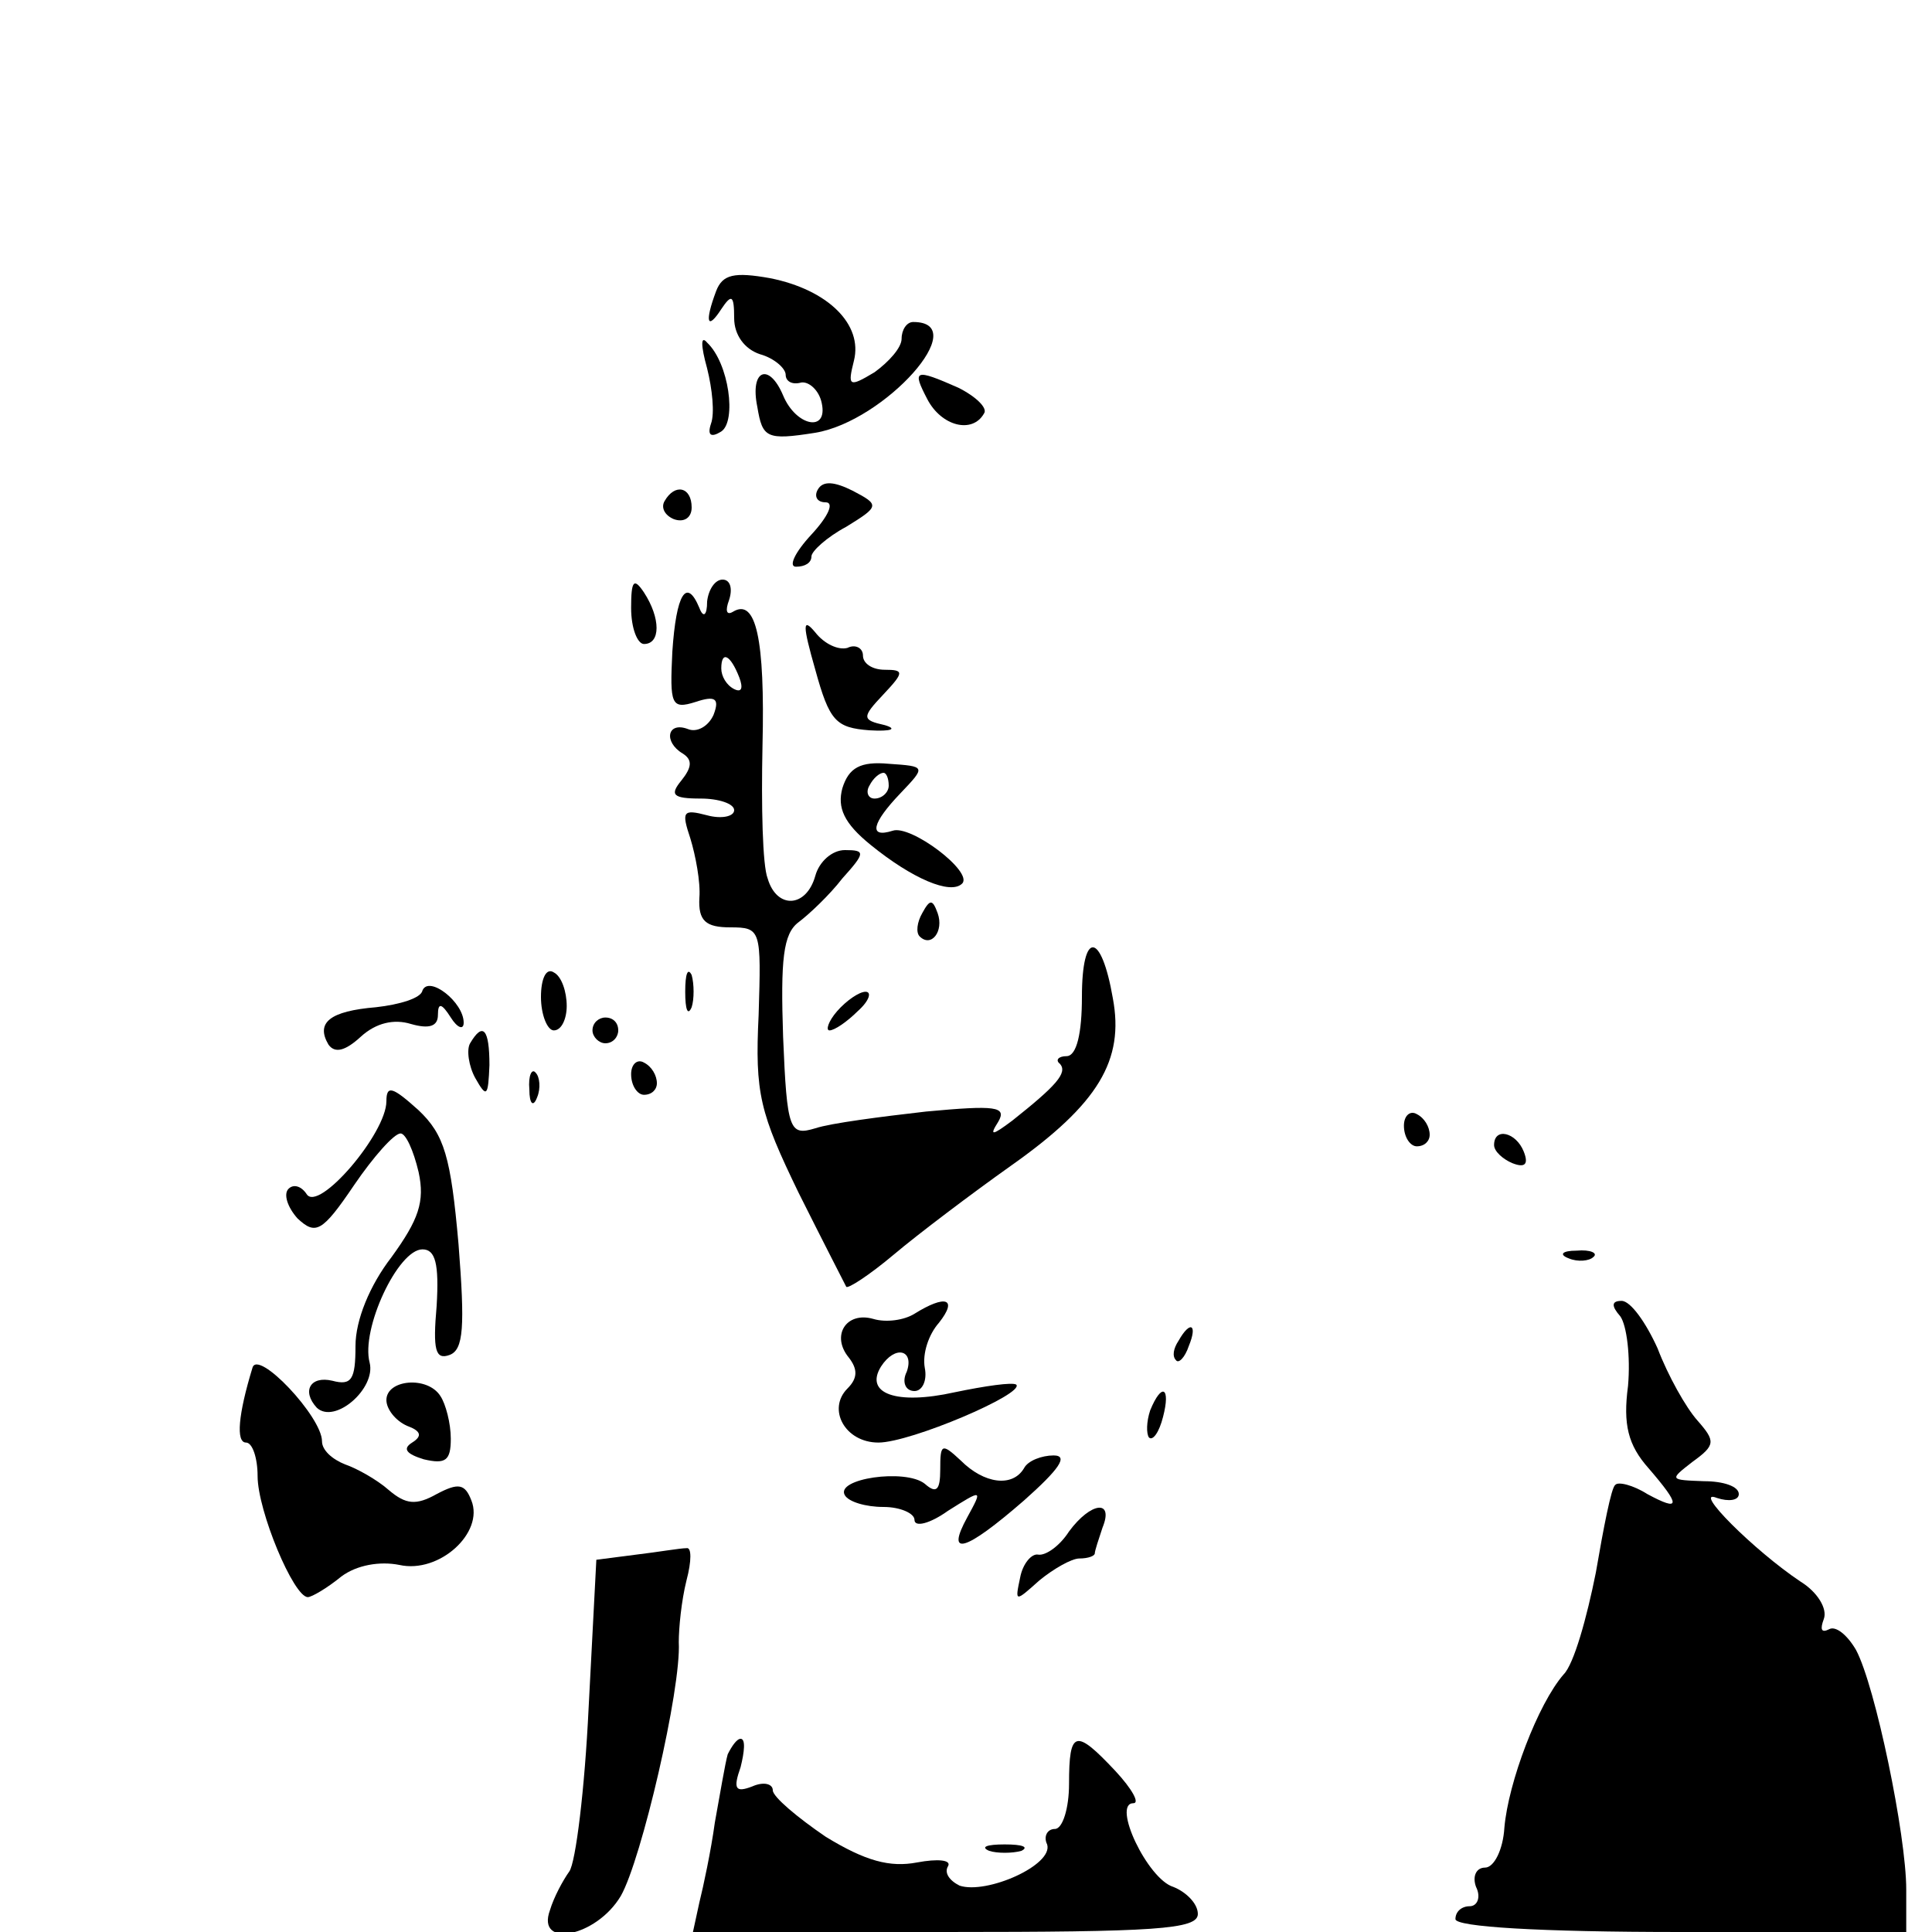
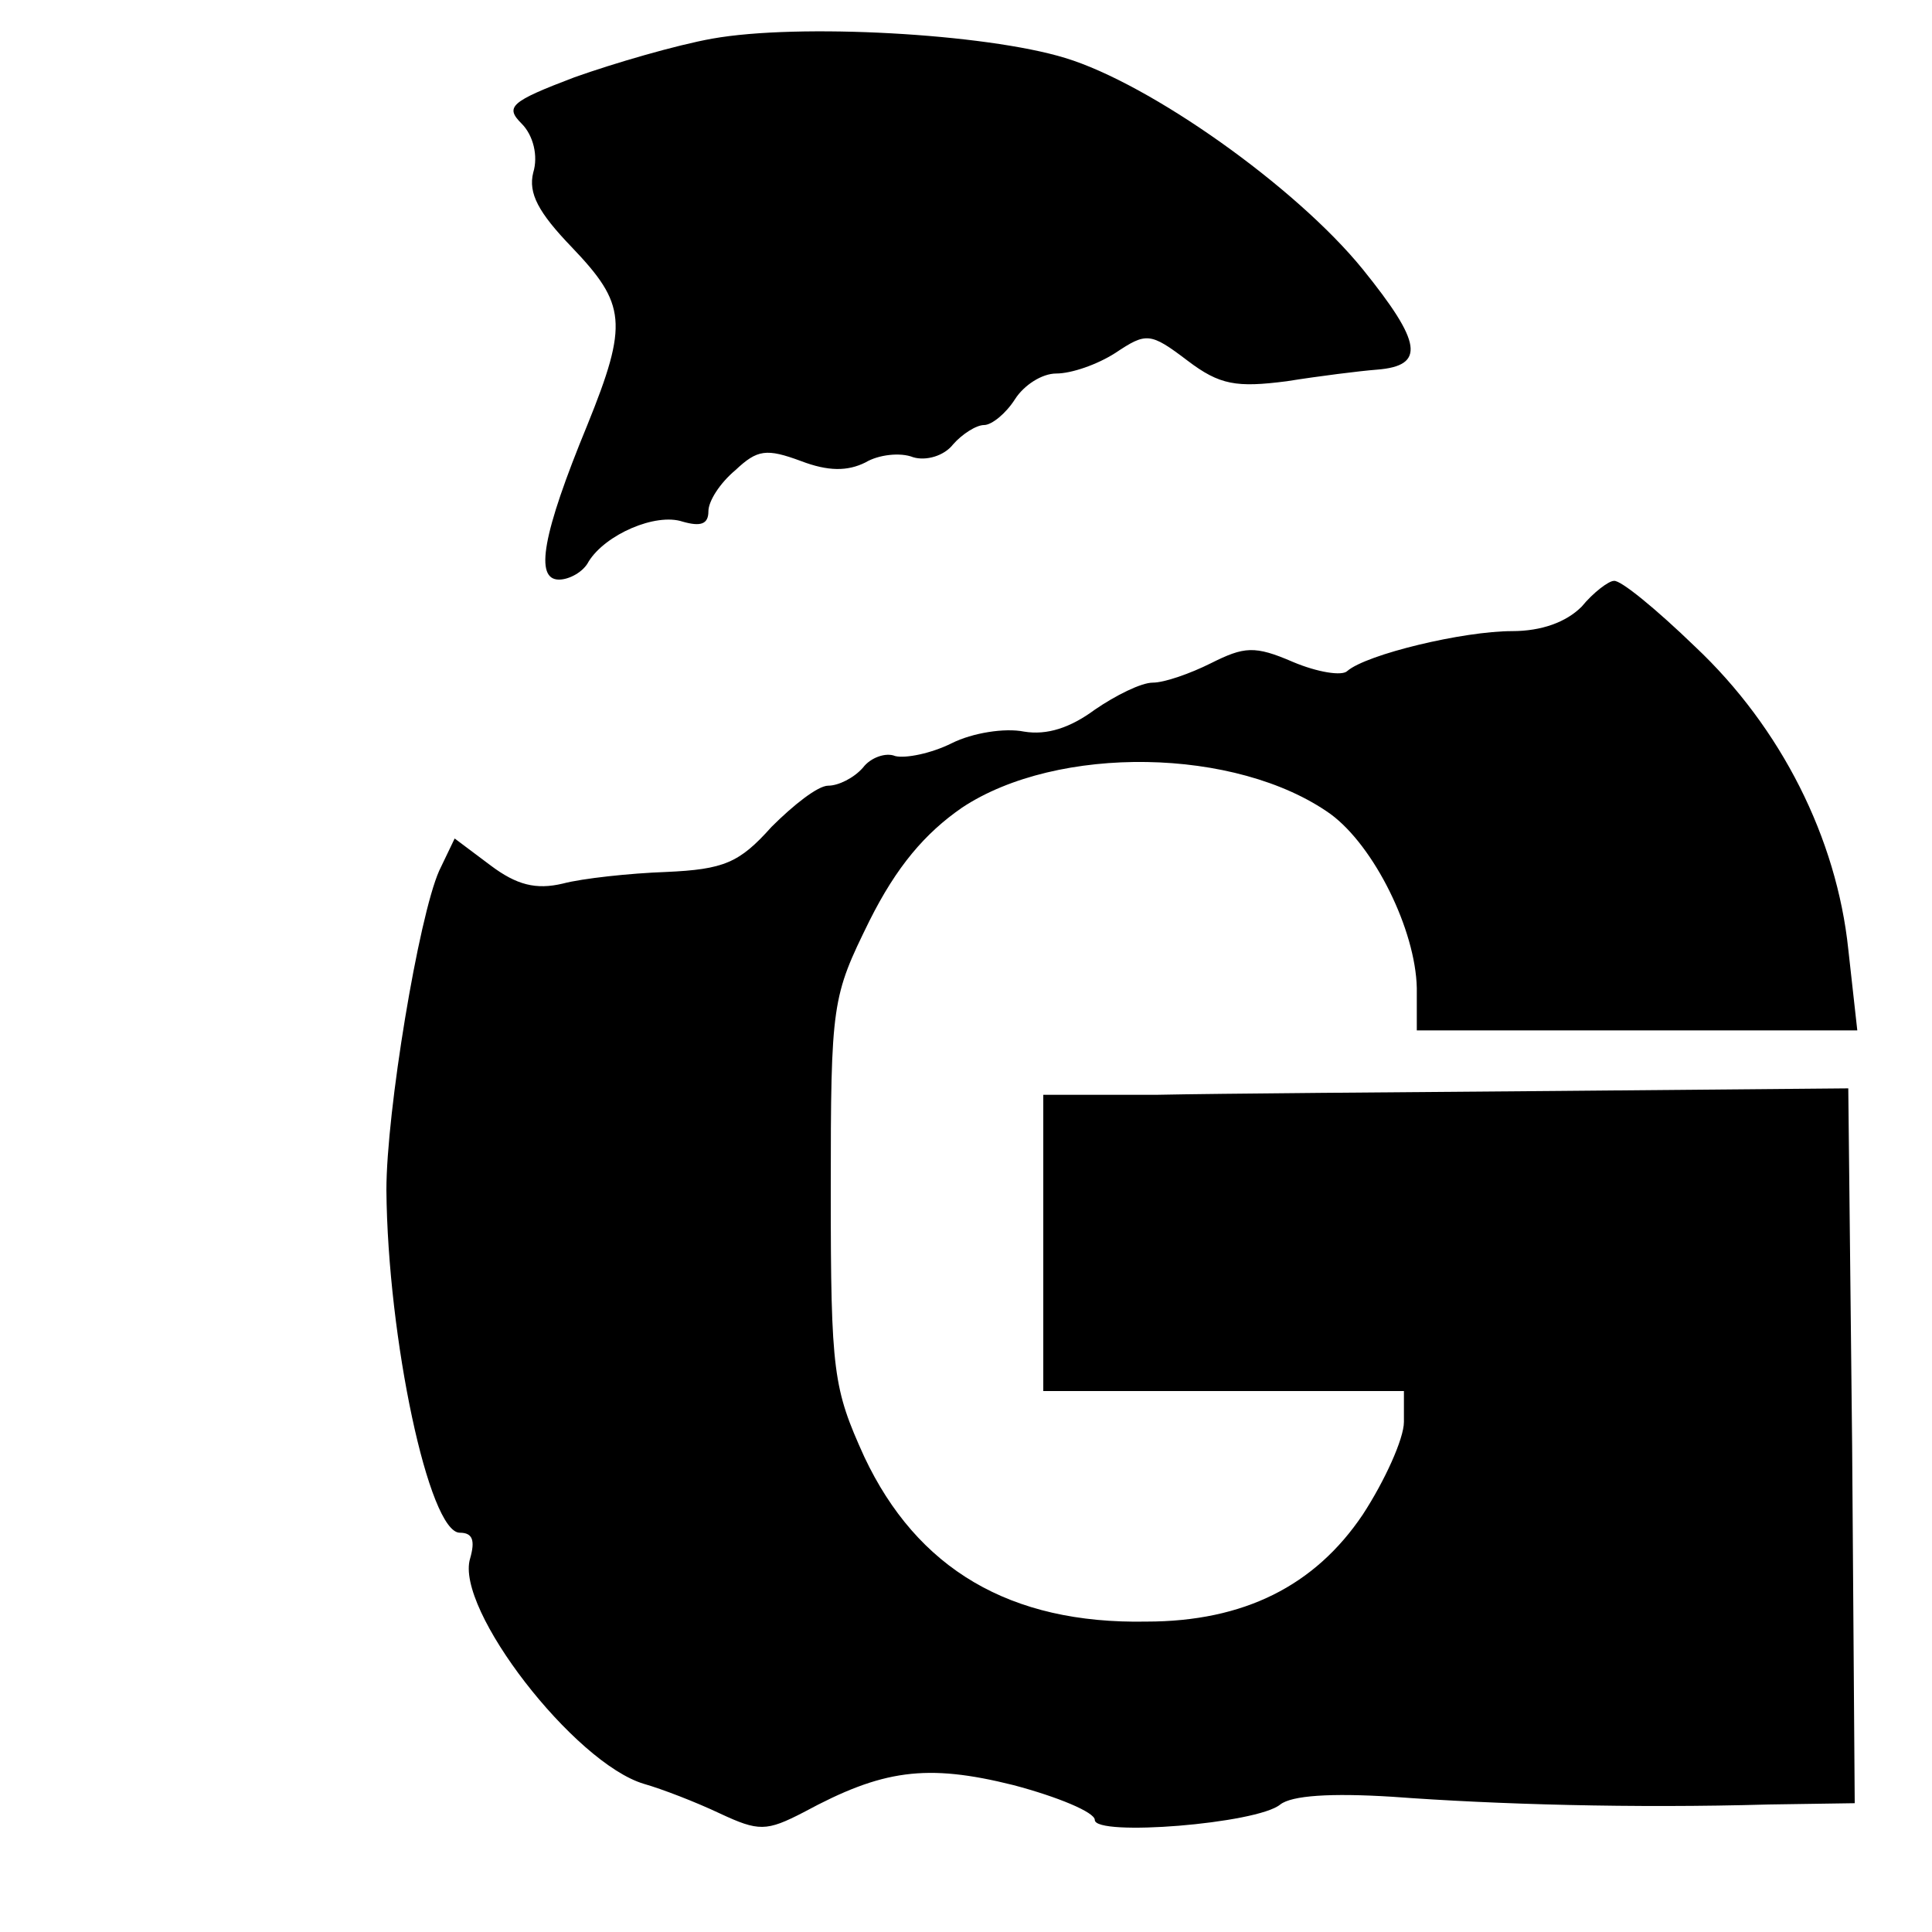
<svg xmlns="http://www.w3.org/2000/svg" version="1.0" width="150pt" height="150pt" viewBox="0 0 150 150" preserveAspectRatio="xMidYMid meet">
  <g transform="translate(0,150) scale(0.1,-0.1)" fill="#000000" stroke="none">
-     <path d="M556 1274 c-9 -24 -7 -31 4 -14 8 12 10 11 10 -7 0 -13 8 -24 20 -28 11 -3 20 -11 20 -16 0 -5 5 -8 12 -6 6 1 14 -6 16 -16 5 -23 -20 -18 -30 6 -11 26 -26 20 -20 -9 4 -24 7 -26 45 -20 54 9 123 86 76 86 -5 0 -9 -6 -9 -13 0 -7 -10 -18 -21 -26 -20 -12 -21 -11 -16 9 7 28 -20 55 -65 64 -28 5 -37 3 -42 -10z" />
-     <path d="M549 1214 c4 -16 6 -35 3 -43 -3 -9 0 -11 8 -6 12 8 6 53 -11 69 -5 6 -5 -2 0 -20z" />
-     <path d="M720 1190 c11 -21 35 -27 44 -11 3 4 -6 13 -20 20 -34 15 -36 14 -24 -9z" />
-     <path d="M635 1120 c-3 -5 -1 -10 6 -10 7 0 2 -11 -11 -25 -13 -14 -18 -25 -12 -25 7 0 12 3 12 8 0 4 12 15 27 23 26 16 26 17 5 28 -14 7 -23 8 -27 1z" />
-     <path d="M516 1111 c-3 -5 0 -11 7 -14 8 -3 14 1 14 9 0 16 -13 19 -21 5z" />
-     <path d="M490 1028 c0 -16 5 -28 10 -28 13 0 13 20 0 40 -8 12 -10 9 -10 -12z" />
-     <path d="M549 1033 c0 -11 -3 -13 -6 -5 -10 24 -18 11 -21 -34 -2 -41 -1 -45 18 -39 15 5 19 3 14 -10 -4 -9 -13 -14 -20 -11 -16 6 -19 -10 -4 -19 8 -5 7 -11 -1 -21 -9 -11 -7 -14 15 -14 14 0 26 -4 26 -9 0 -5 -10 -7 -21 -4 -19 5 -20 3 -13 -18 4 -13 8 -34 7 -46 -1 -18 5 -23 24 -23 24 0 24 -2 22 -68 -3 -61 1 -76 31 -138 19 -38 36 -71 37 -73 1 -2 18 9 37 25 19 16 60 47 91 69 68 48 88 82 79 130 -9 52 -24 53 -24 1 0 -28 -4 -46 -12 -46 -6 0 -9 -3 -5 -6 6 -7 -3 -17 -37 -44 -16 -12 -18 -12 -11 -1 7 12 -2 13 -56 8 -35 -4 -74 -9 -86 -13 -20 -6 -22 -2 -25 71 -2 60 0 80 12 89 8 6 24 21 34 34 18 20 18 22 2 22 -10 0 -20 -9 -23 -20 -7 -25 -30 -26 -37 -2 -4 10 -5 56 -4 103 2 83 -5 115 -23 104 -5 -3 -6 1 -3 9 3 9 1 16 -5 16 -6 0 -11 -8 -12 -17z m25 -59 c3 -8 2 -12 -4 -9 -6 3 -10 10 -10 16 0 14 7 11 14 -7z" />
-     <path d="M633 980 c11 -40 16 -45 42 -47 17 -1 22 1 12 4 -18 4 -18 6 -1 24 16 17 16 19 1 19 -10 0 -17 5 -17 11 0 6 -6 9 -12 6 -7 -2 -18 3 -25 12 -10 12 -10 6 0 -29z" />
-     <path d="M654 888 c-4 -15 1 -27 22 -44 32 -26 62 -39 71 -30 9 9 -40 46 -54 41 -19 -6 -16 6 6 29 20 21 20 21 -9 23 -22 2 -31 -3 -36 -19z m36 2 c0 -5 -5 -10 -11 -10 -5 0 -7 5 -4 10 3 6 8 10 11 10 2 0 4 -4 4 -10z" />
-     <path d="M716 791 c-4 -7 -5 -15 -2 -18 9 -9 19 4 14 18 -4 11 -6 11 -12 0z" />
-     <path d="M420 726 c0 -14 5 -26 10 -26 6 0 10 9 10 19 0 11 -4 23 -10 26 -6 4 -10 -5 -10 -19z" />
-     <path d="M532 730 c0 -14 2 -19 5 -12 2 6 2 18 0 25 -3 6 -5 1 -5 -13z" />
-     <path d="M328 731 c-1 -6 -18 -11 -36 -13 -36 -3 -47 -12 -37 -29 5 -7 13 -5 25 6 12 11 26 14 39 10 14 -4 21 -2 21 7 0 10 3 9 10 -2 5 -8 10 -10 10 -4 0 16 -27 37 -32 25z" />
-     <path d="M650 715 c-7 -8 -9 -15 -6 -15 4 0 14 7 22 15 9 8 11 15 6 15 -5 0 -15 -7 -22 -15z" />
-     <path d="M460 700 c0 -5 5 -10 10 -10 6 0 10 5 10 10 0 6 -4 10 -10 10 -5 0 -10 -4 -10 -10z" />
-     <path d="M365 690 c-3 -5 -1 -18 4 -27 9 -16 10 -14 11 10 0 28 -5 34 -15 17z" />
-     <path d="M490 666 c0 -9 5 -16 10 -16 6 0 10 4 10 9 0 6 -4 13 -10 16 -5 3 -10 -1 -10 -9z" />
-     <path d="M411 654 c0 -11 3 -14 6 -6 3 7 2 16 -1 19 -3 4 -6 -2 -5 -13z" />
-     <path d="M300 645 c0 -25 -53 -87 -62 -72 -4 6 -10 8 -14 4 -4 -4 -1 -14 7 -23 14 -13 19 -11 44 26 15 22 31 40 36 40 4 0 10 -13 14 -30 5 -23 0 -37 -21 -66 -17 -22 -28 -49 -28 -69 0 -26 -3 -31 -18 -27 -17 4 -24 -8 -12 -21 14 -13 46 15 41 35 -7 26 22 88 41 88 10 0 13 -11 11 -44 -3 -34 -1 -42 10 -38 11 4 12 22 7 86 -6 68 -11 85 -31 104 -20 18 -25 20 -25 7z" />
-     <path d="M1090 626 c0 -9 5 -16 10 -16 6 0 10 4 10 9 0 6 -4 13 -10 16 -5 3 -10 -1 -10 -9z" />
-     <path d="M1160 611 c0 -5 7 -11 14 -14 10 -4 13 -1 9 9 -6 15 -23 19 -23 5z" />
-     <path d="M1218 523 c7 -3 16 -2 19 1 4 3 -2 6 -13 5 -11 0 -14 -3 -6 -6z" />
-     <path d="M710 480 c-8 -5 -22 -7 -32 -4 -21 6 -33 -13 -19 -30 7 -9 7 -16 -1 -24 -16 -16 -2 -42 24 -42 25 0 114 38 107 45 -3 2 -24 -1 -48 -6 -45 -10 -70 -1 -57 20 11 17 26 13 20 -4 -4 -8 -1 -15 6 -15 6 0 10 8 8 18 -2 11 3 26 11 35 15 19 5 22 -19 7z" />
-     <path d="M1258 478 c5 -7 8 -31 6 -54 -4 -30 0 -46 16 -64 25 -29 25 -34 -1 -20 -11 7 -23 10 -25 7 -3 -2 -9 -33 -15 -68 -7 -35 -17 -71 -25 -79 -20 -23 -43 -84 -46 -119 -1 -17 -8 -31 -15 -31 -7 0 -10 -7 -7 -15 4 -8 1 -15 -5 -15 -6 0 -11 -4 -11 -10 0 -6 65 -10 175 -10 l175 0 0 33 c0 42 -24 158 -39 186 -7 12 -16 19 -21 16 -6 -3 -7 0 -4 8 3 8 -5 21 -18 29 -36 24 -85 73 -65 65 9 -3 17 -2 17 3 0 6 -12 10 -27 10 -27 1 -27 1 -9 15 18 13 18 16 4 32 -9 10 -23 35 -31 56 -9 20 -21 37 -28 37 -8 0 -8 -4 -1 -12z" />
-     <path d="M915 459 c-4 -6 -5 -12 -2 -15 2 -3 7 2 10 11 7 17 1 20 -8 4z" />
-     <path d="M196 438 c-11 -36 -13 -58 -5 -58 5 0 9 -12 9 -26 0 -27 28 -94 39 -94 3 0 15 7 26 16 12 9 30 12 45 9 31 -7 66 25 56 50 -5 13 -10 14 -27 5 -16 -9 -24 -8 -37 3 -9 8 -25 17 -34 20 -10 4 -18 11 -18 18 0 19 -50 72 -54 57z" />
-     <path d="M300 413 c0 -7 7 -16 16 -20 11 -4 12 -8 4 -13 -8 -5 -4 -9 9 -13 17 -4 21 -1 21 16 0 12 -4 27 -8 33 -10 16 -42 13 -42 -3z" />
-     <path d="M893 405 c-3 -9 -3 -18 -1 -21 3 -3 8 4 11 16 6 23 -1 27 -10 5z" />
-     <path d="M730 359 c0 -16 -3 -19 -12 -11 -15 12 -70 4 -62 -9 3 -5 16 -9 30 -9 13 0 24 -5 24 -10 0 -6 12 -3 26 7 27 17 27 17 15 -5 -17 -31 -2 -27 44 13 27 24 35 35 23 35 -9 0 -20 -4 -23 -10 -9 -15 -31 -12 -49 6 -15 14 -16 13 -16 -7z" />
-     <path d="M830 311 c-7 -11 -18 -19 -24 -18 -5 1 -12 -7 -14 -18 -4 -19 -4 -19 15 -2 11 9 25 17 31 17 7 0 12 2 12 4 0 2 3 11 6 20 9 22 -9 20 -26 -3z" />
-     <path d="M494 293 l-31 -4 -6 -115 c-3 -63 -10 -120 -15 -127 -5 -7 -12 -20 -15 -30 -11 -30 36 -21 55 11 16 28 47 161 45 197 0 11 2 32 6 48 4 15 4 26 0 25 -5 0 -22 -3 -39 -5z" />
-     <path d="M565 138 c-2 -7 -6 -31 -10 -53 -3 -22 -9 -50 -12 -62 l-5 -23 196 0 c163 0 196 2 196 14 0 8 -9 17 -19 21 -20 6 -48 65 -31 65 5 0 -1 11 -14 25 -31 33 -36 32 -36 -10 0 -19 -5 -35 -11 -35 -6 0 -9 -6 -6 -12 5 -16 -47 -39 -68 -32 -8 4 -12 10 -9 15 3 5 -8 6 -24 3 -21 -4 -40 1 -71 20 -22 15 -41 31 -41 36 0 5 -7 7 -16 3 -13 -5 -15 -2 -9 15 3 12 4 22 0 22 -3 0 -7 -6 -10 -12z" />
-     <path d="M768 63 c6 -2 18 -2 25 0 6 3 1 5 -13 5 -14 0 -19 -2 -12 -5z" />
+     <path d="M553 1470 c-28 -5 -76 -19 -107 -30 -50 -19 -54 -23 -41 -36 9 -9 13 -25 9 -38 -4 -16 4 -31 30 -58 42 -44 44 -59 12 -138 -35 -85 -41 -120 -22 -120 8 0 19 6 23 14 13 21 52 38 73 31 14 -4 20 -2 20 8 0 8 9 22 21 32 17 16 24 17 51 7 21 -8 36 -8 50 -1 10 6 27 8 37 4 10 -3 24 1 31 10 7 8 18 15 24 15 6 0 17 9 24 20 7 11 21 20 32 20 12 0 32 7 46 16 24 16 27 16 56 -6 25 -19 38 -21 77 -16 25 4 57 8 70 9 38 3 35 21 -11 78 -52 64 -165 144 -231 164 -62 19 -207 27 -274 15z" />
+     <path d="M1228 1029 c-12 -12 -31 -19 -54 -19 -38 0 -113 -18 -128 -31 -4 -4 -23 -1 -42 7 -30 13 -38 12 -64 -1 -16 -8 -36 -15 -45 -15 -9 0 -29 -10 -45 -21 -19 -14 -37 -20 -55 -17 -15 3 -40 -1 -56 -9 -16 -8 -36 -12 -44 -10 -7 3 -19 -1 -25 -9 -7 -8 -19 -14 -27 -14 -8 0 -27 -15 -44 -32 -25 -28 -37 -33 -82 -35 -28 -1 -65 -5 -80 -9 -21 -5 -36 -1 -56 14 l-28 21 -12 -25 c-16 -36 -41 -187 -41 -248 1 -115 33 -266 57 -266 10 0 12 -6 8 -20 -12 -39 81 -159 135 -175 14 -4 40 -14 59 -23 30 -14 36 -14 65 1 61 33 95 38 163 21 34 -9 63 -21 63 -27 0 -13 126 -3 144 12 9 7 39 9 87 6 81 -6 187 -9 292 -6 l67 1 -2 277 -3 278 -225 -2 c-124 -1 -264 -2 -312 -3 l-88 0 0 -115 0 -115 140 0 140 0 0 -24 c0 -13 -15 -46 -32 -72 -37 -55 -92 -83 -168 -83 -106 -2 -178 41 -219 128 -24 53 -26 65 -26 206 0 147 1 151 30 210 21 42 43 68 72 88 74 49 213 47 286 -5 34 -25 66 -90 67 -135 l0 -33 171 0 171 0 -7 63 c-9 86 -52 172 -119 235 -30 29 -58 52 -63 51 -4 0 -16 -9 -25 -20z" />
  </g>
</svg>
